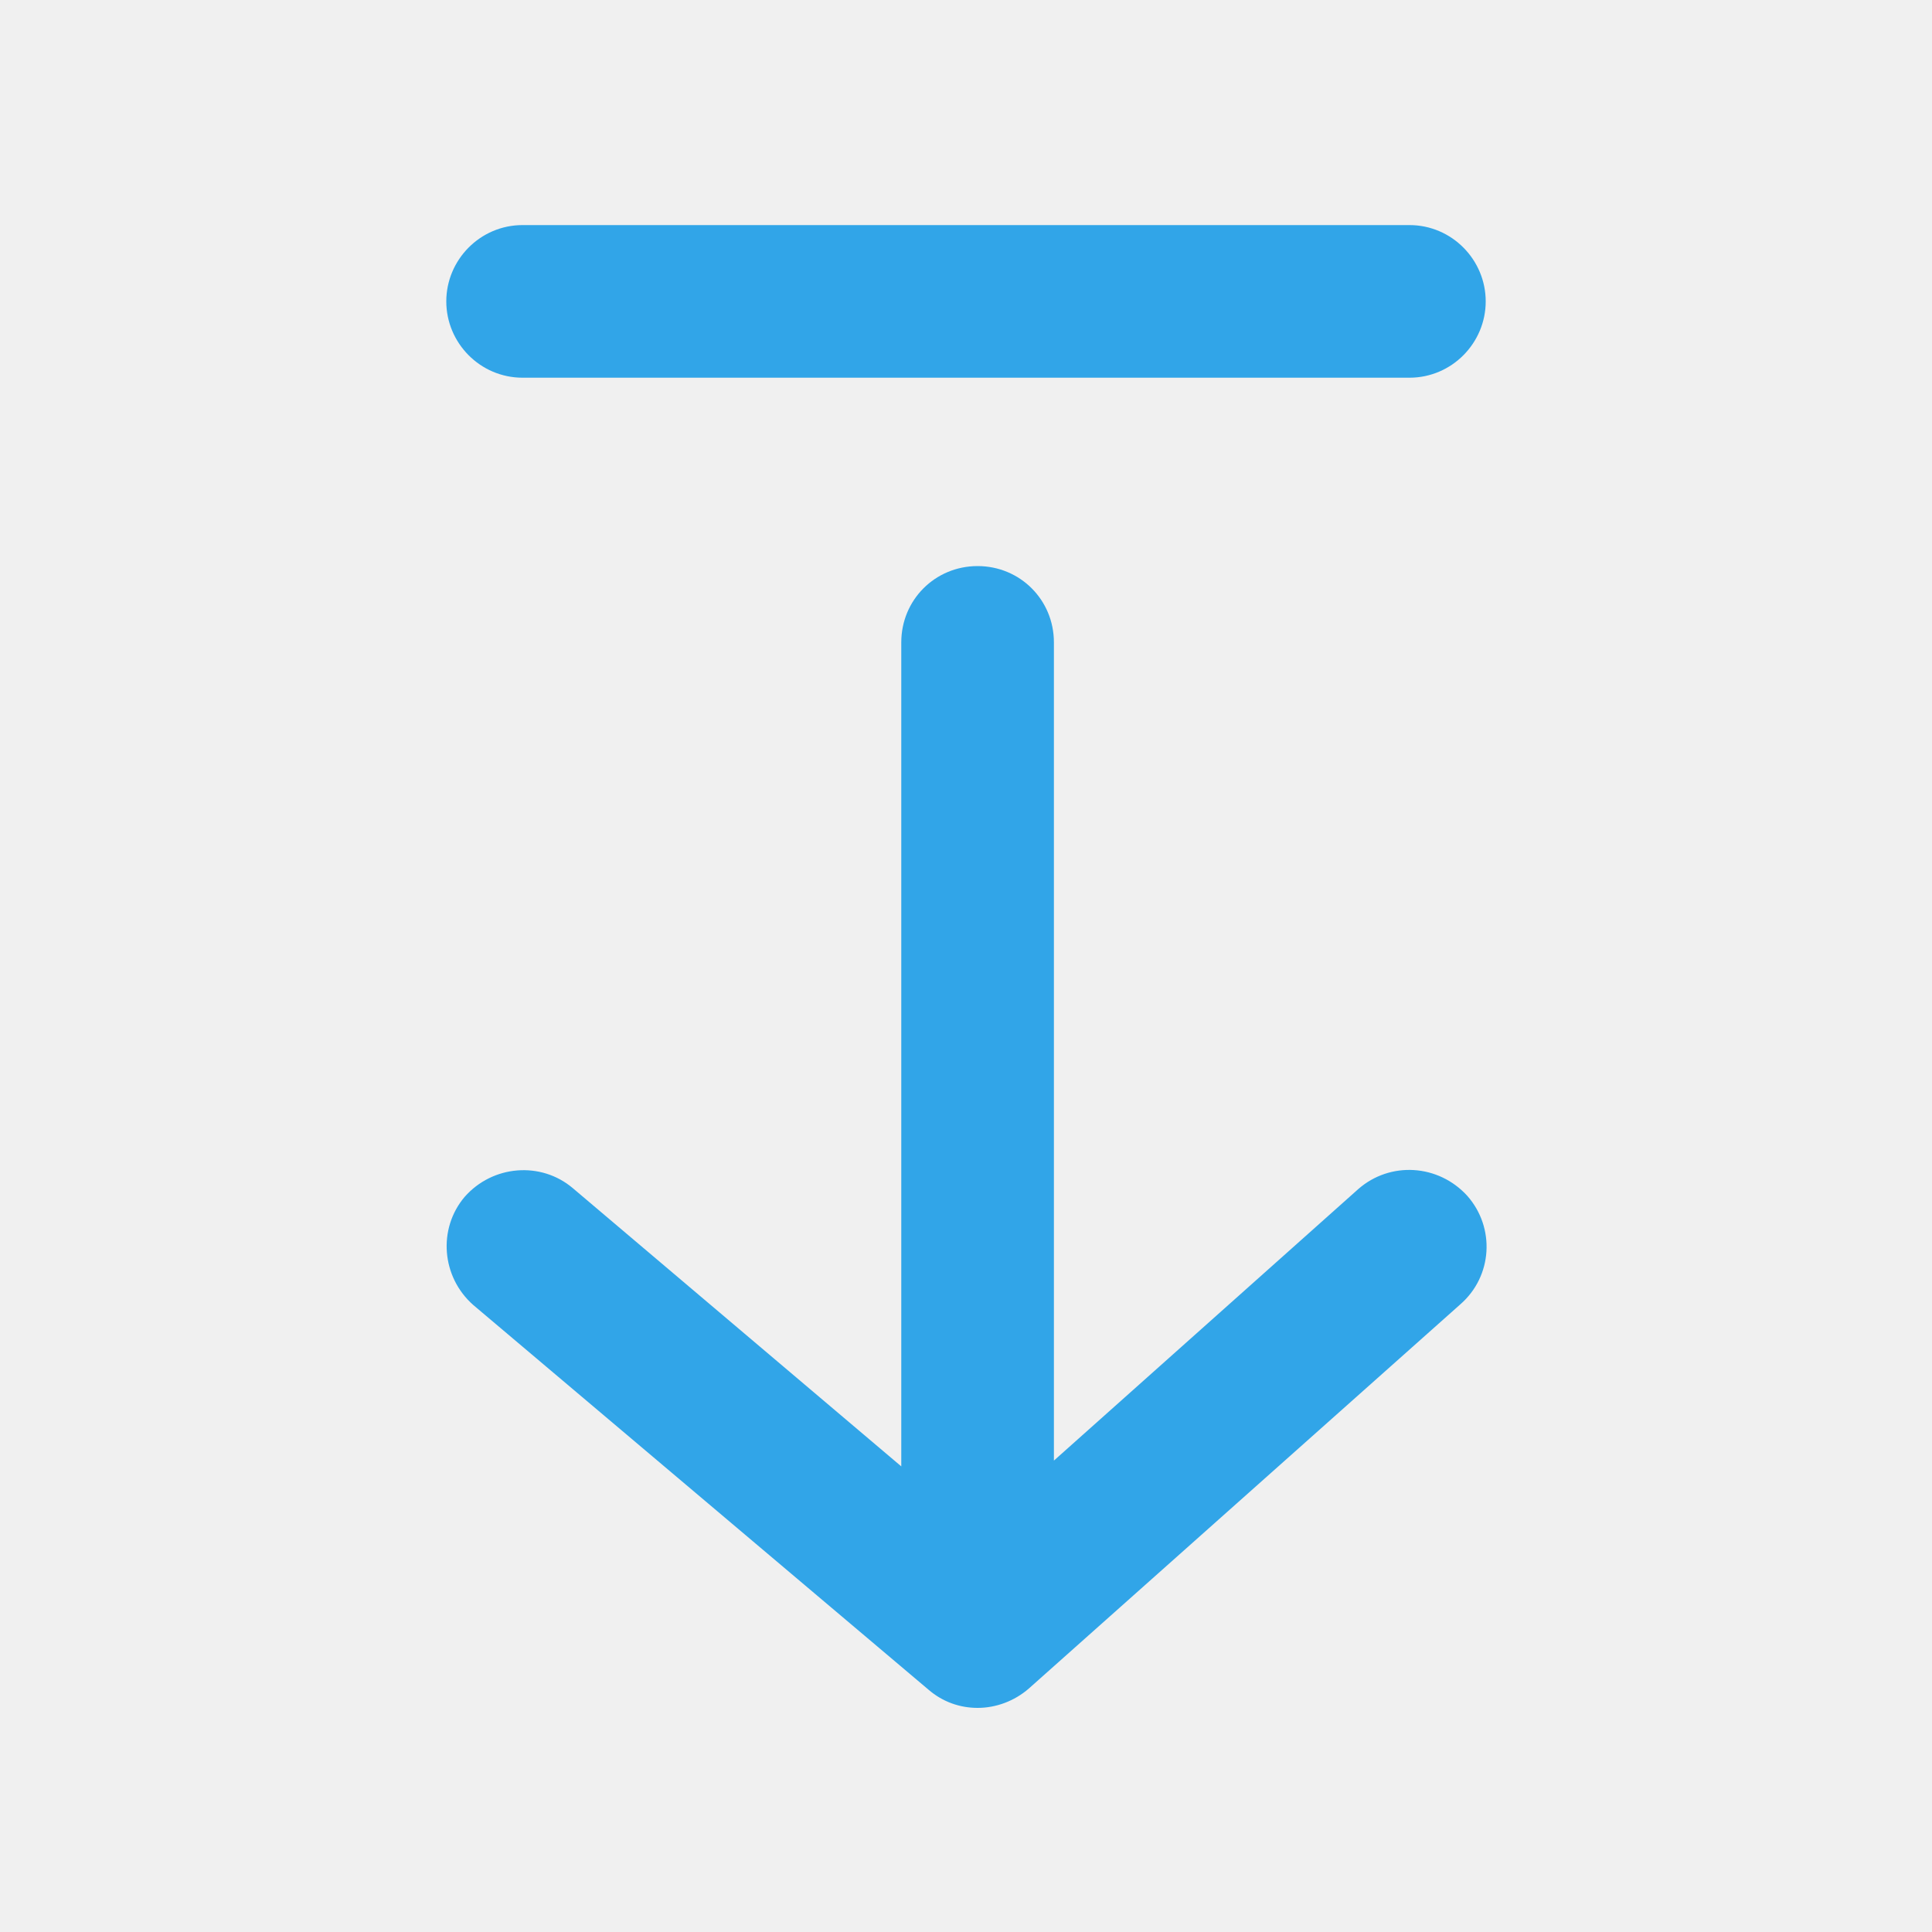
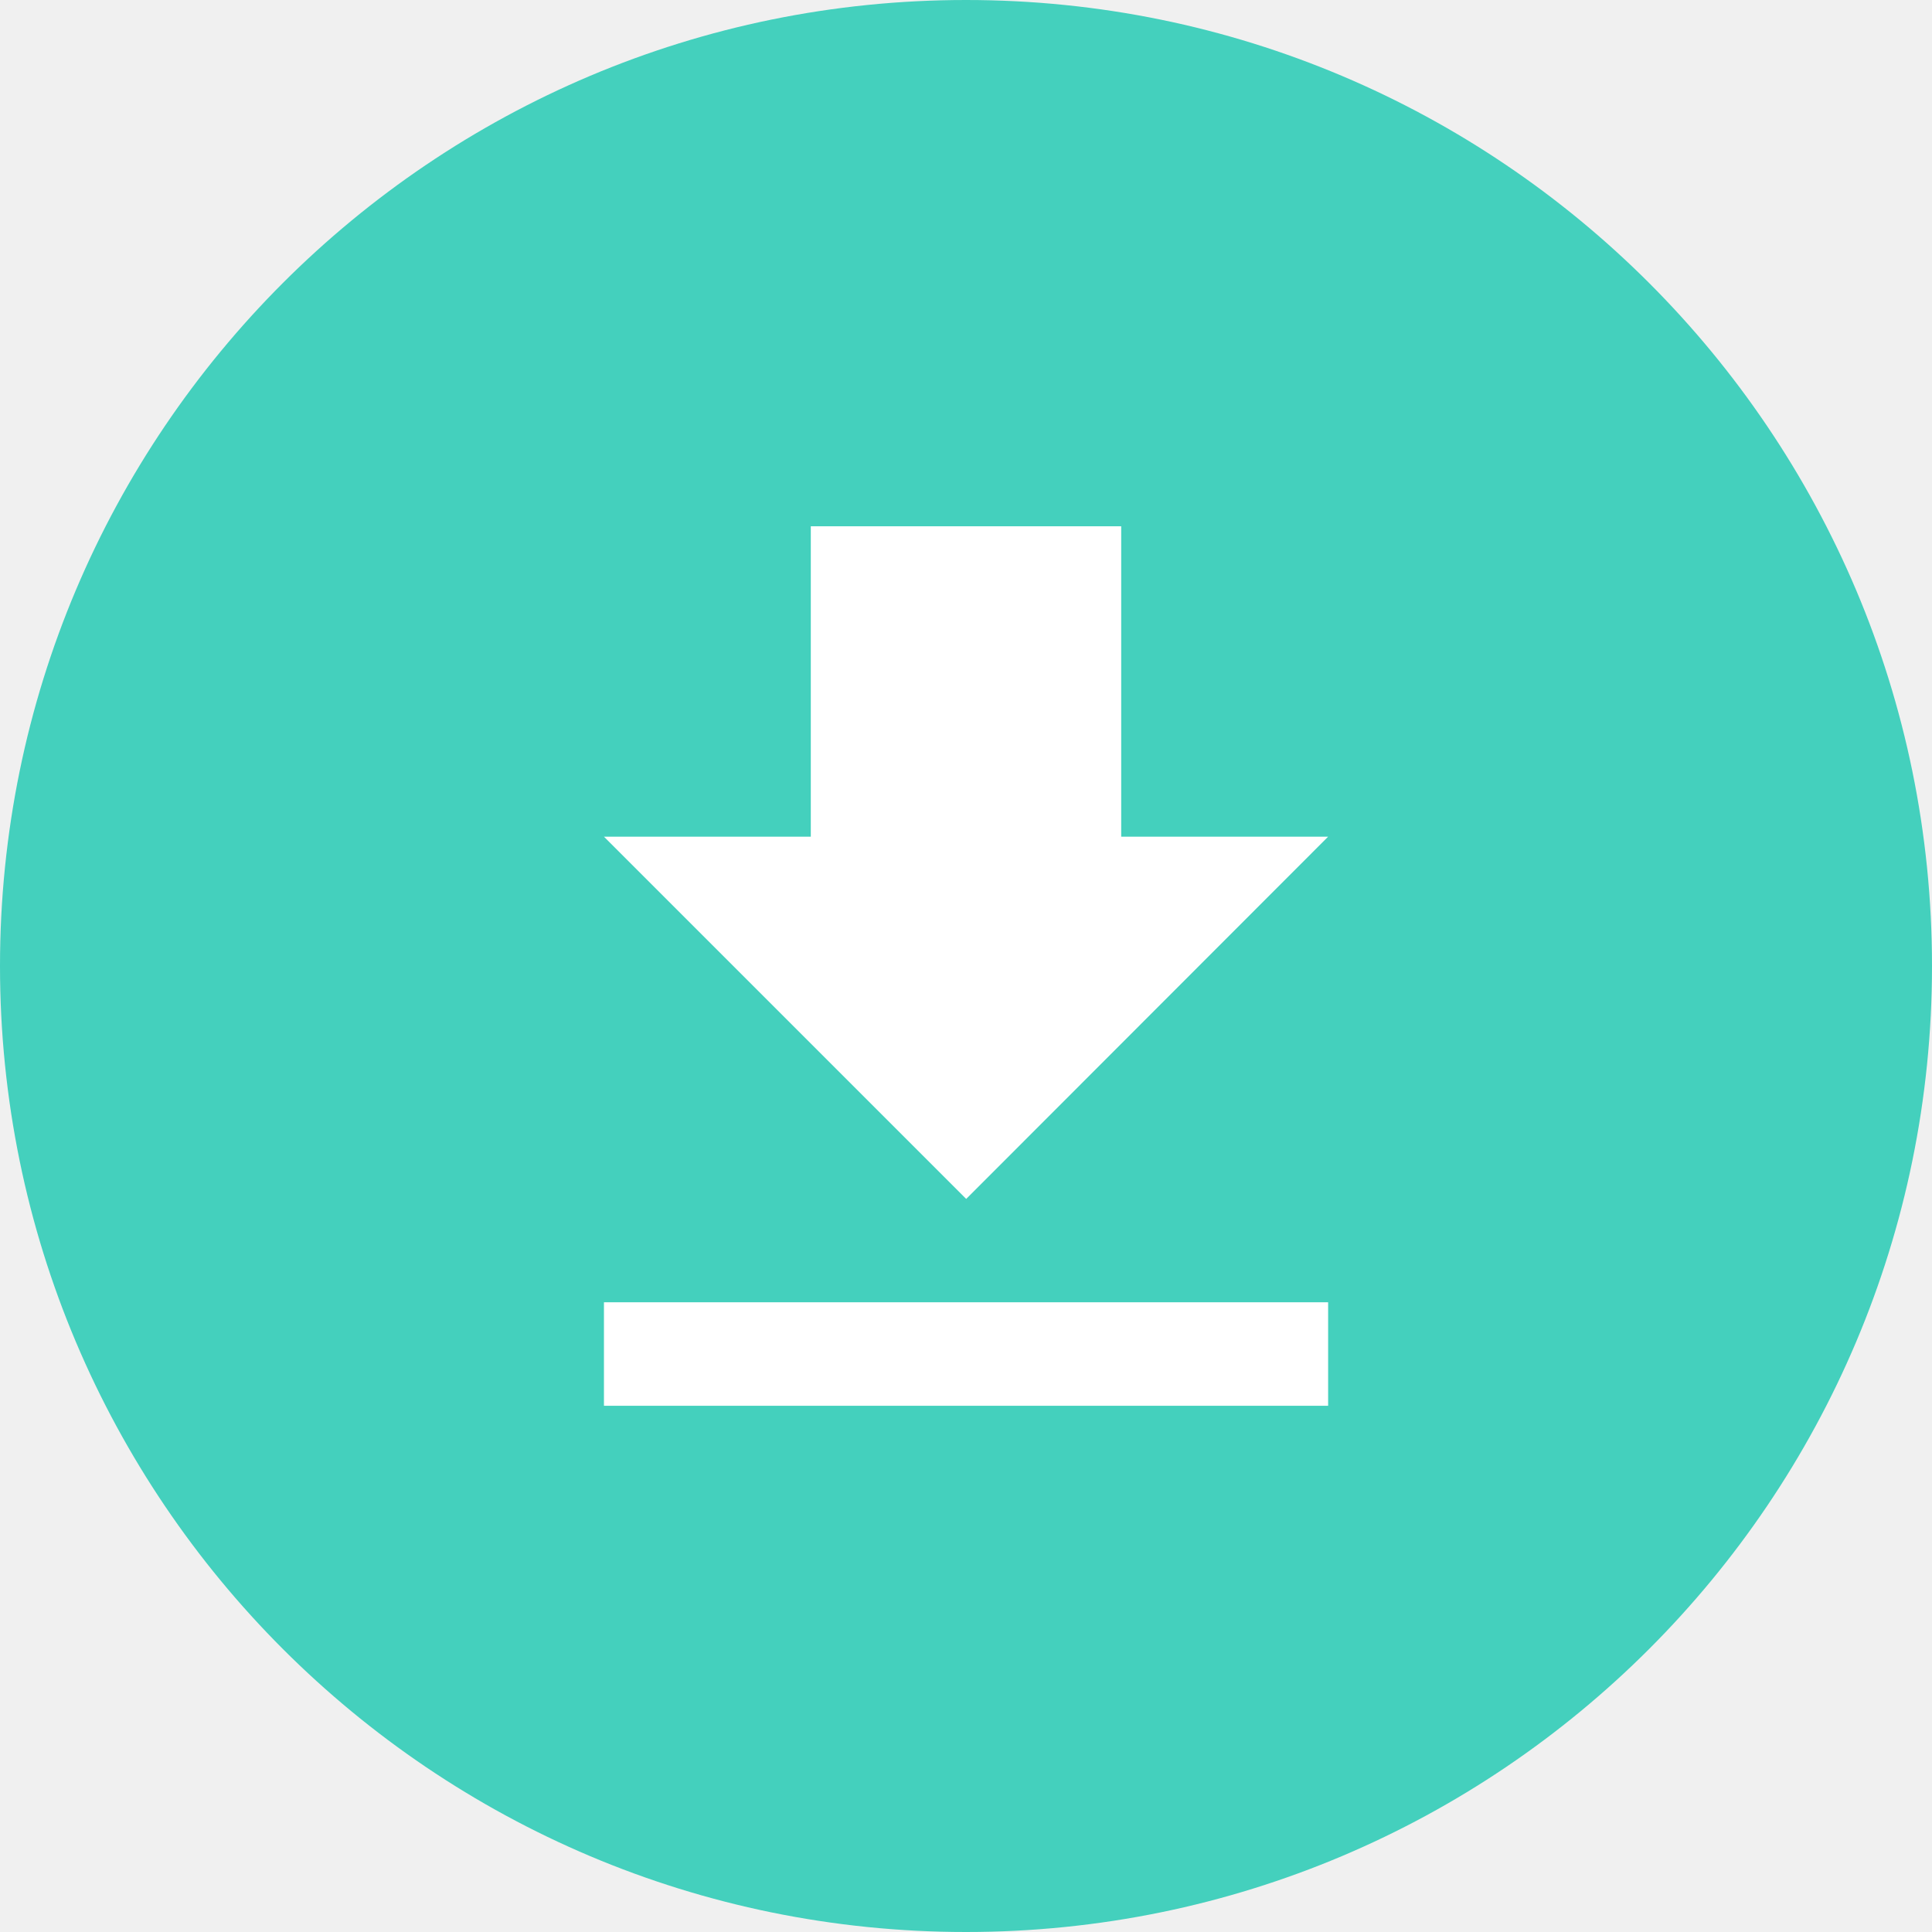
- <svg xmlns="http://www.w3.org/2000/svg" version="1.0" id="Layer_1" x="0px" y="0px" viewBox="0 0 20 20" enable-background="new 0 0 20 20" xml:space="preserve">
-   <g>
-     <g>
-       <path fill="#31A5E8" d="M14.06,12.31l-3.15,2.81V6.65c0-0.44-0.35-0.79-0.79-0.79S9.33,6.21,9.33,6.65v8.53l-3.4-2.88    c-0.33-0.28-0.83-0.24-1.12,0.09c-0.28,0.33-0.24,0.83,0.09,1.12l4.71,3.98c0.15,0.13,0.33,0.19,0.51,0.19    c0.19,0,0.38-0.07,0.53-0.2l4.47-3.98c0.33-0.29,0.36-0.79,0.07-1.12C14.89,12.05,14.39,12.02,14.06,12.31z" />
-       <path fill="#31A5E8" d="M5.41,3.91h9.18c0.44,0,0.79-0.36,0.79-0.79s-0.35-0.79-0.79-0.79H5.41c-0.44,0-0.79,0.36-0.79,0.79    S4.97,3.91,5.41,3.91z" />
-     </g>
-   </g>
+ <svg xmlns="http://www.w3.org/2000/svg" id="Group_14252" data-name="Group 14252" width="48" height="48" viewBox="0 0 48 48">
+   <circle id="Ellipse_2893" data-name="Ellipse 2893" cx="24" cy="24" r="24" fill="#44d0bd" />
+   <path id="Icon_metro-file-download" data-name="Icon metro-file-download" d="M26.992,14.139H21.851V6.427H14.139v7.712H9l9,9ZM9,25.707v2.571H26.992V25.707H9Z" transform="translate(6.005 6.648)" fill="#fff" />
</svg>
